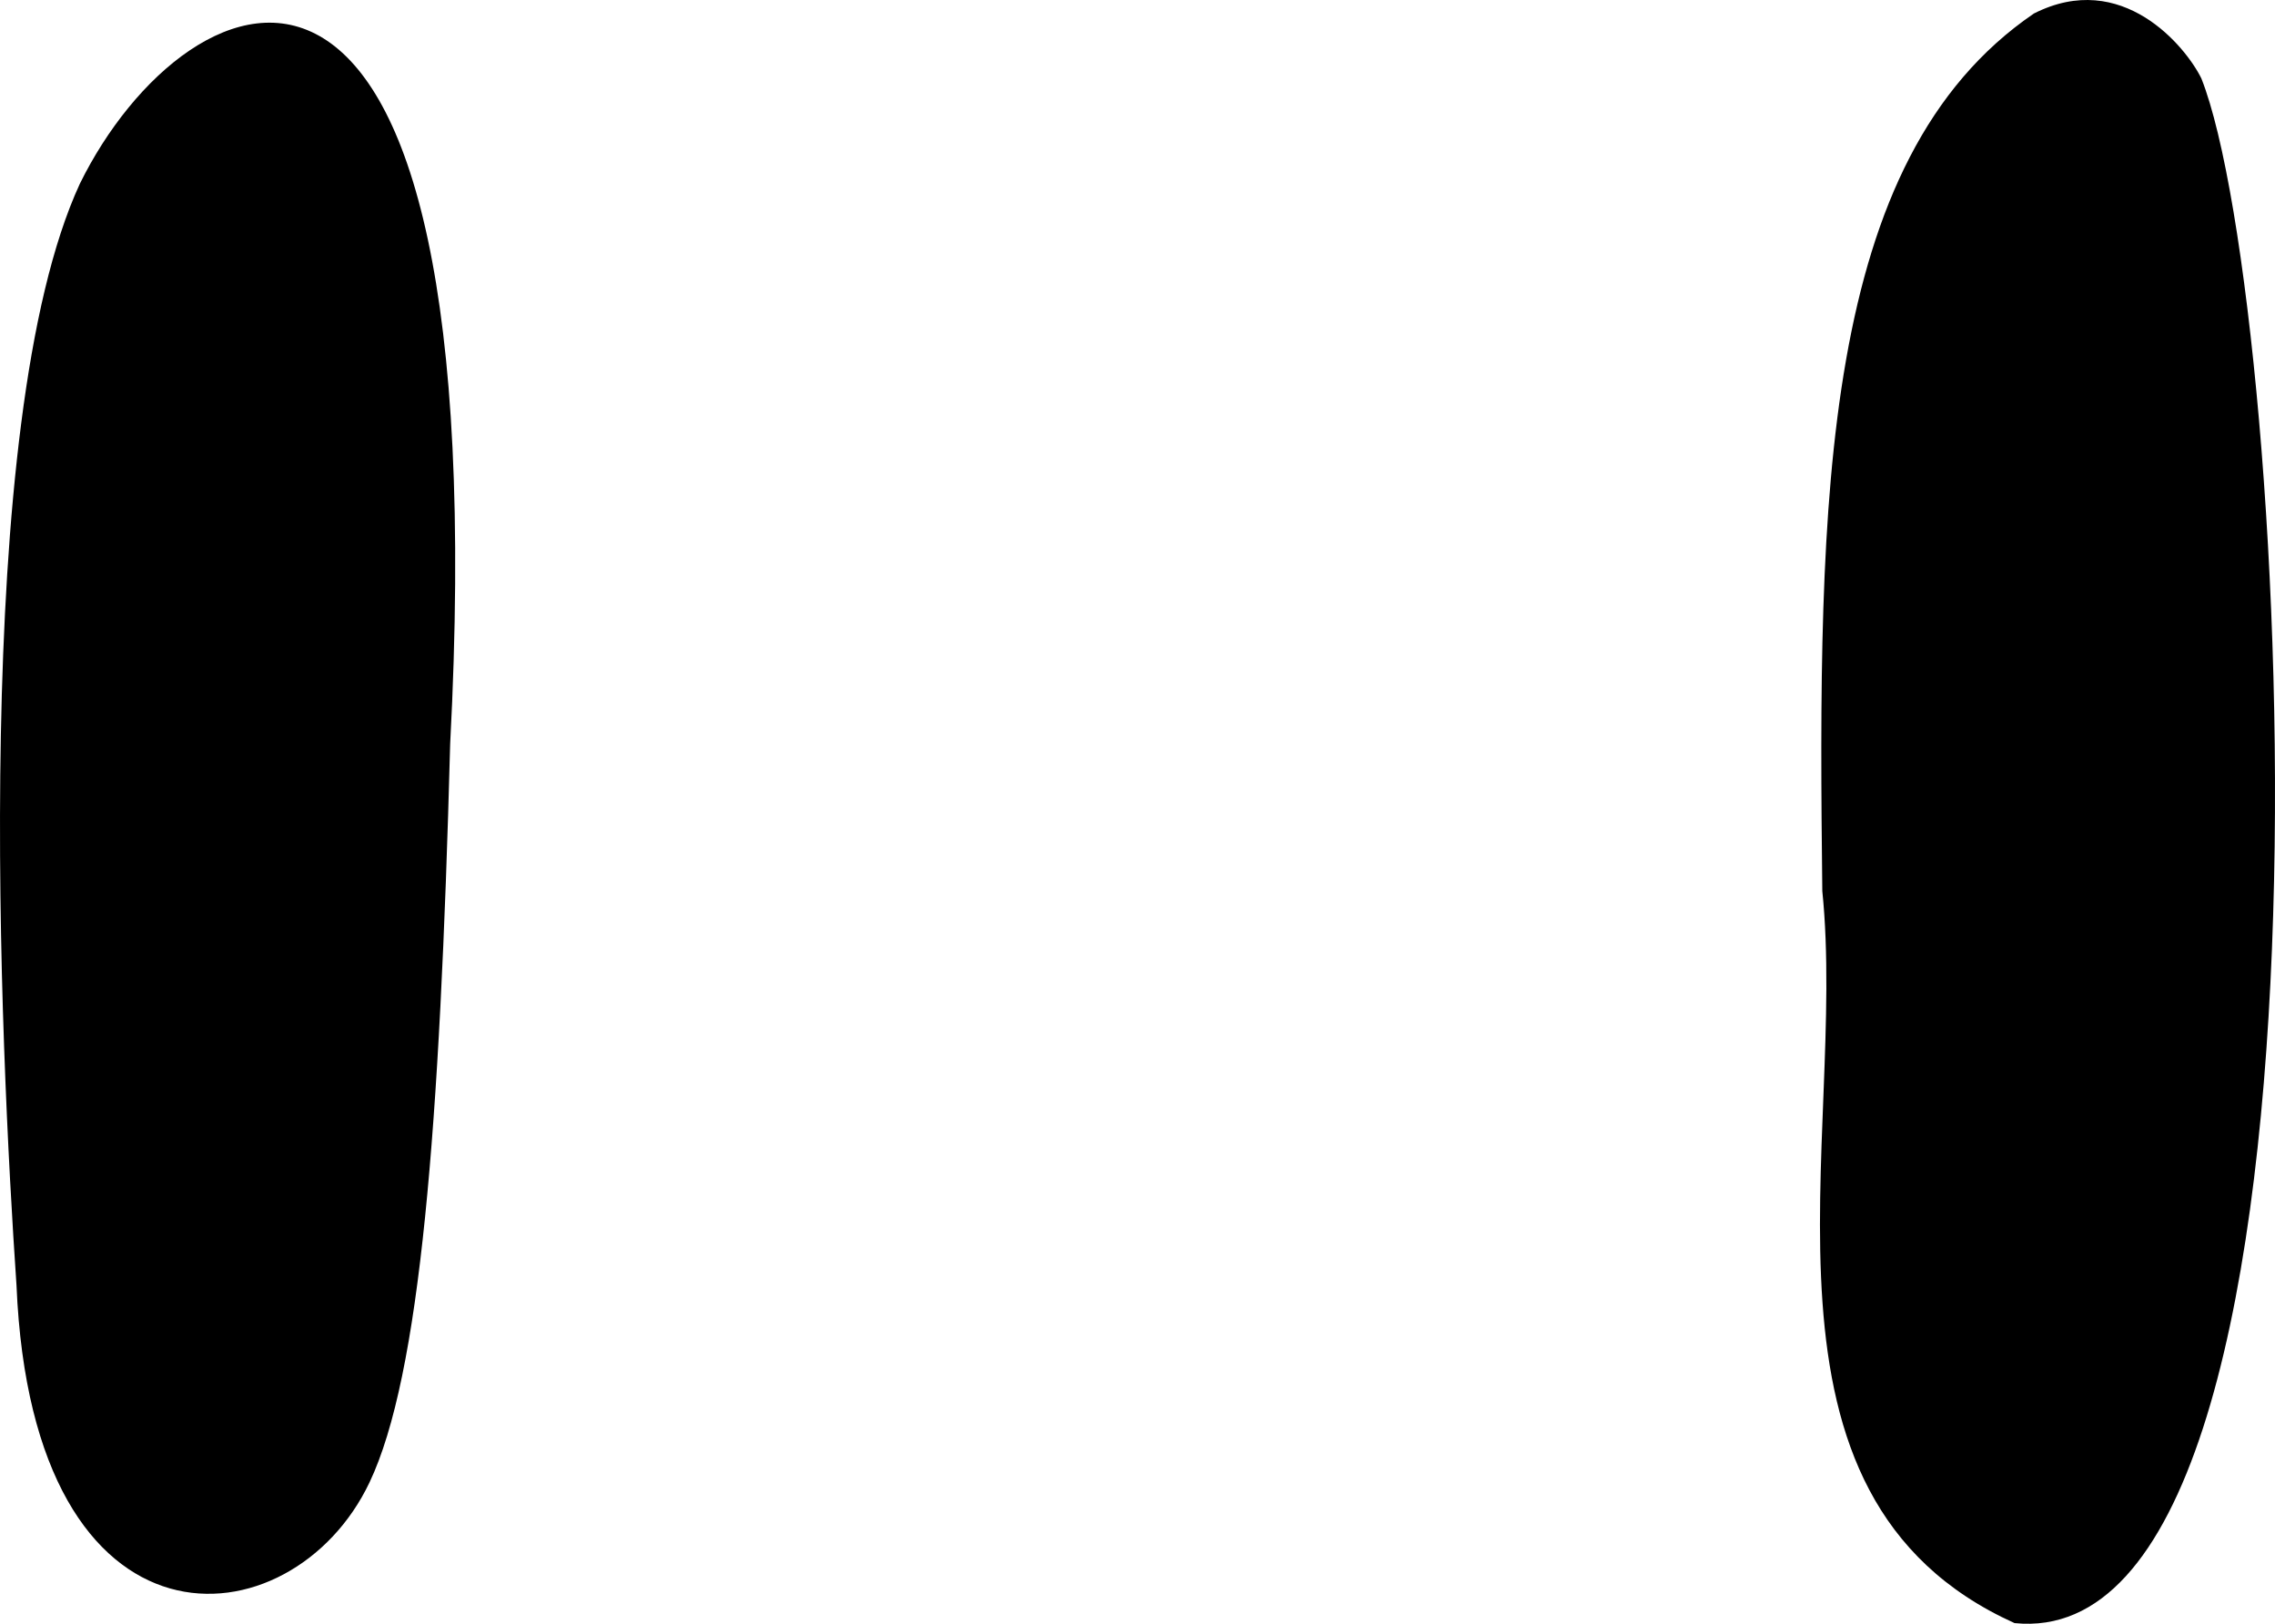
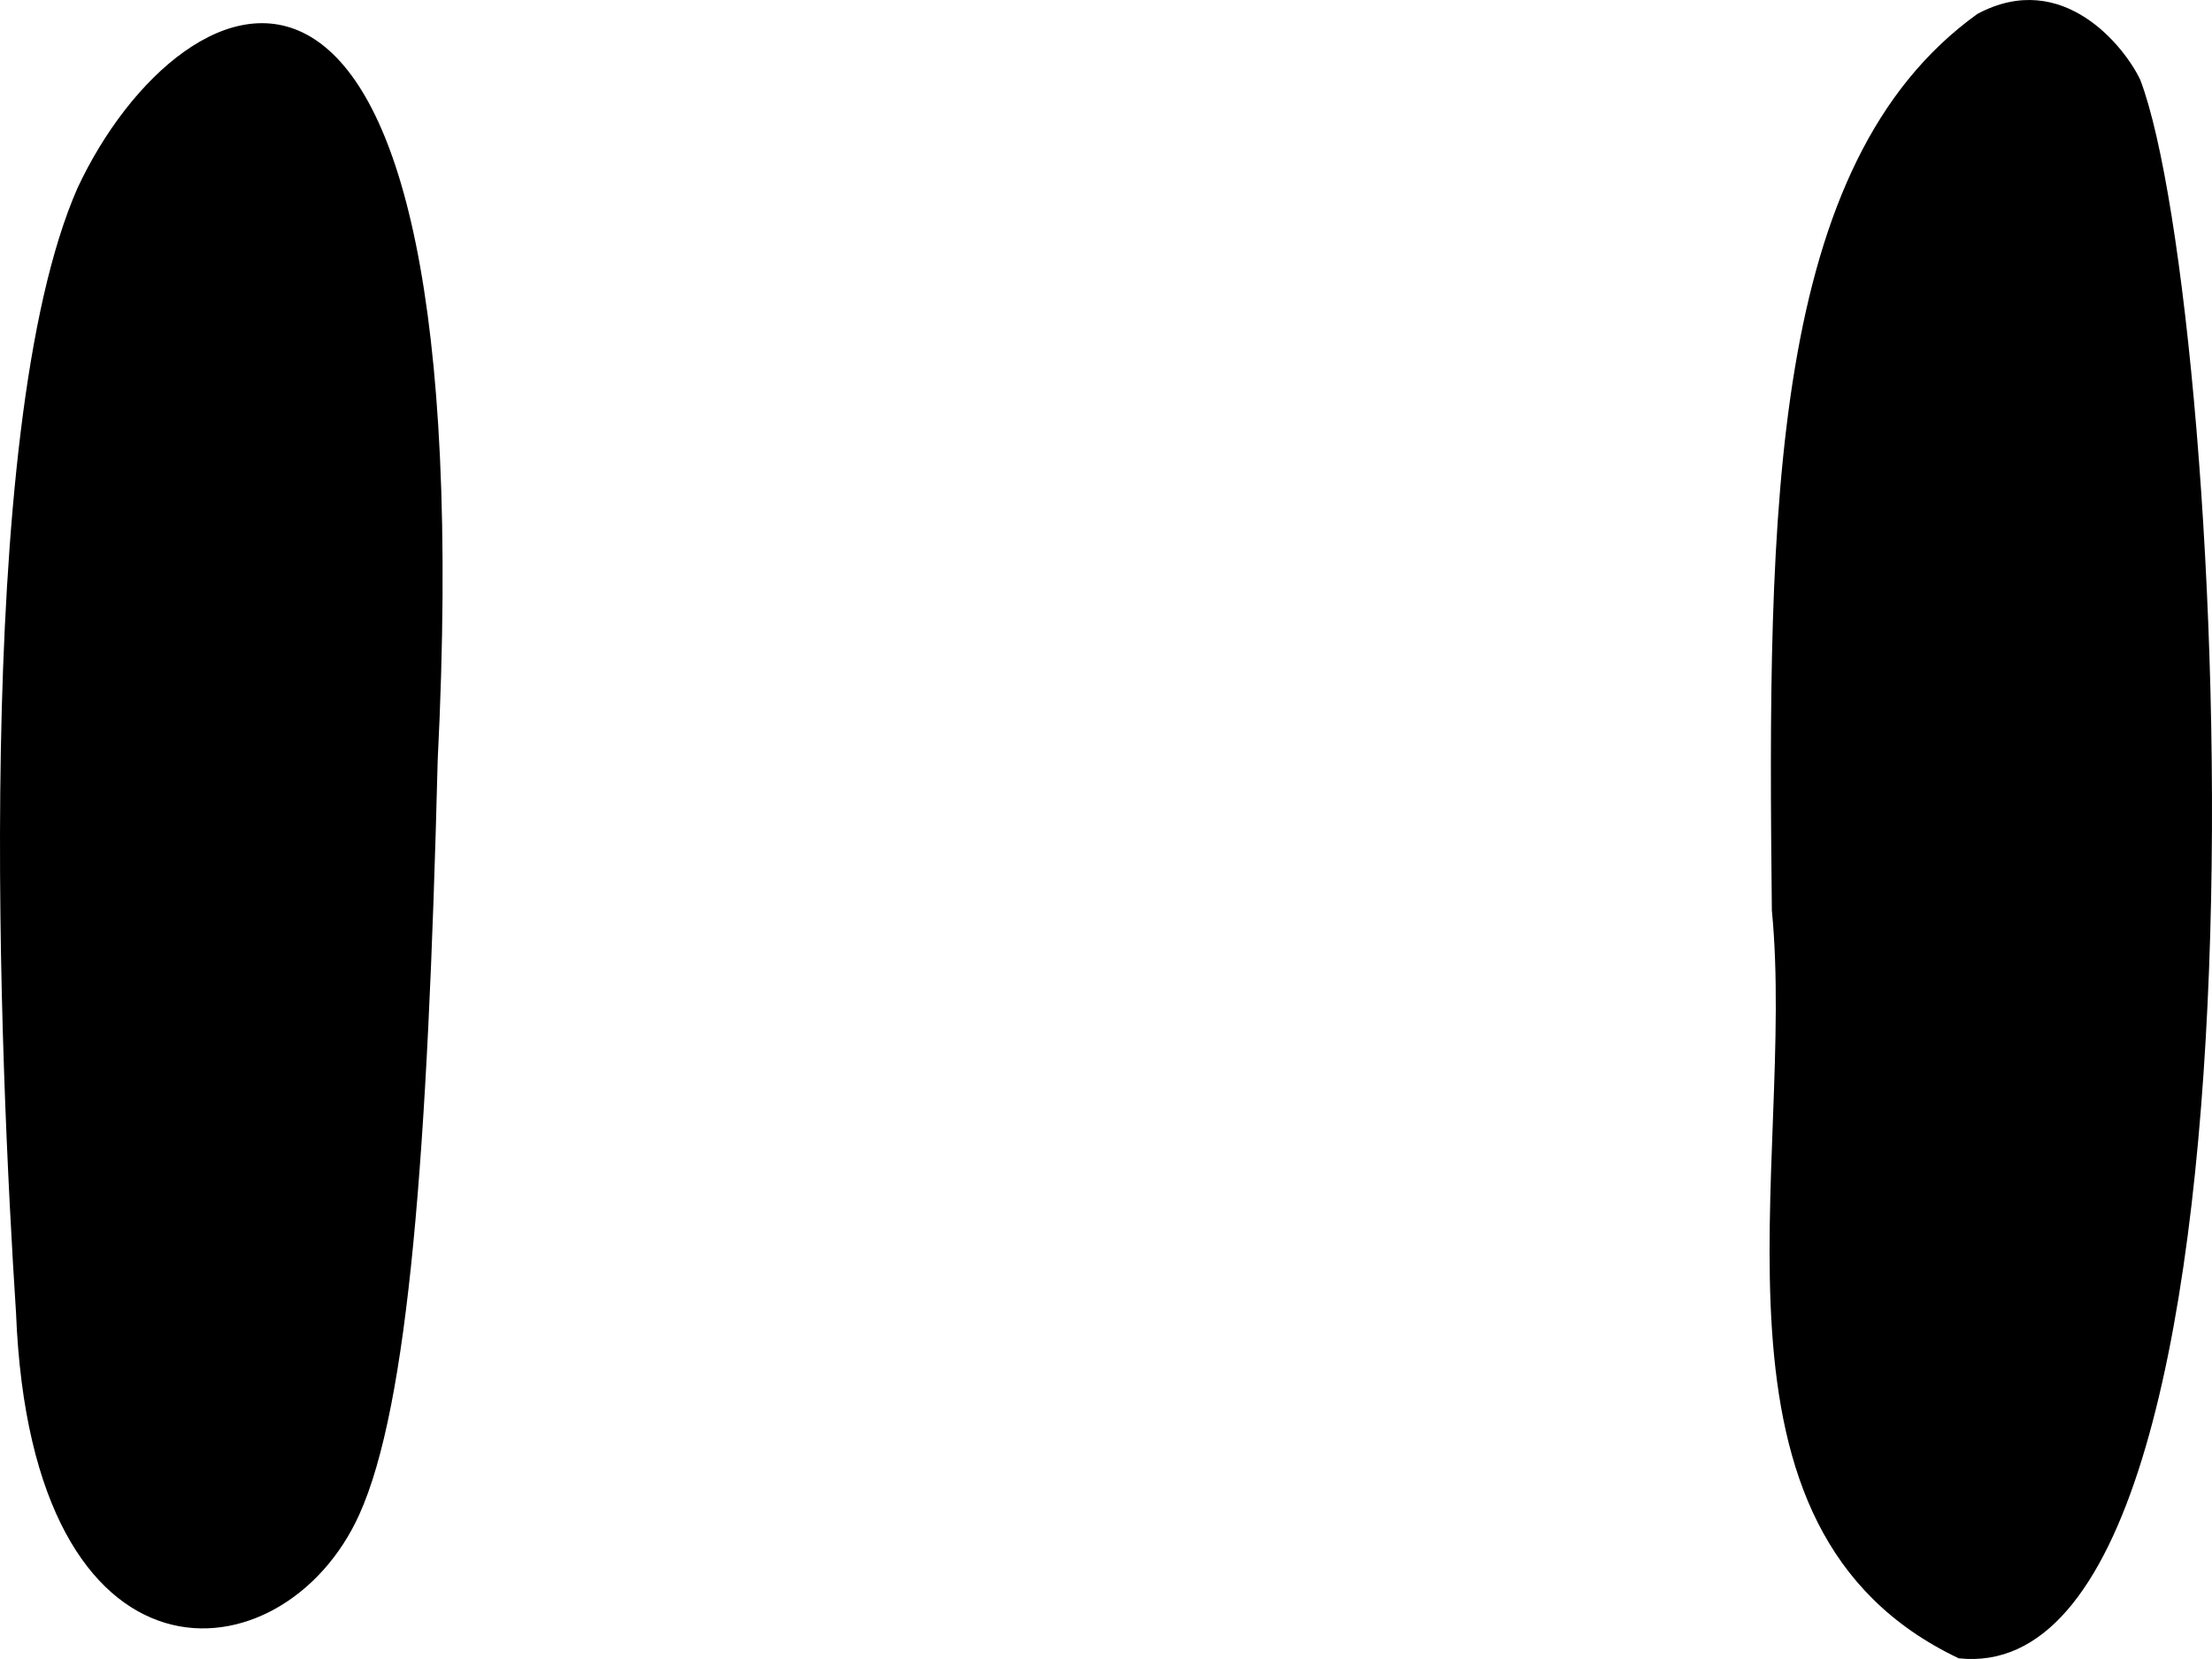
- <svg xmlns="http://www.w3.org/2000/svg" width="160.282" height="114.425" viewBox="0 0 160.282 114.425" xml:space="preserve" version="1.1" id="svg1">
+ <svg xmlns="http://www.w3.org/2000/svg" width="160" height="120" viewBox="0 0 160 120" version="1.1" id="svg1" xml:space="preserve">
  <defs id="defs1" />
-   <path id="eyes" style="display:inline;fill:#000000;fill-opacity:1;stroke:none;stroke-width:7.166;stroke-dasharray:none;stroke-opacity:1" d="M 143.296,0.952 C 128.213,11.249 128.069,35.059 128.388,62.79 c 1.799,17.499 -6.277,42.639 13.544,51.588 24.45,2.478 19.524,-92.826 13.161,-108.854 -1.102,-2.243 -5.592,-7.719 -11.797,-4.572 M 5.619,12.964 C -2.12,29.728 0.02,73.821 1.163,90.587 2.291,117.525 20.574,115.95 26.032,104.467 29.611,96.938 30.999,79.482 31.716,52.419 35.116,-12.17 13.178,-2.433 5.618,12.964" />
+   <path style="display:inline;fill:#000000;fill-opacity:1;stroke:none;stroke-width:7.332;stroke-dasharray:none;stroke-opacity:1" d="M 143.043,0.998 C 127.988,11.797 127.845,36.768 128.163,65.849 c 1.794,18.352 -6.266,44.717 13.52,54.102 24.405,2.598 19.488,-97.348 13.137,-114.158 -1.1,-2.352 -5.583,-8.095 -11.776,-4.794 z" id="path14" />
+   <path style="display:inline;fill:#000000;fill-opacity:1;stroke:none;stroke-width:7.332;stroke-dasharray:none;stroke-opacity:1" d="M 5.609,13.595 C -2.117,31.177 0.02,77.418 1.161,95 2.287,123.251 20.539,121.599 25.986,109.557 29.558,101.662 30.944,83.355 31.66,54.974 35.054,-12.763 13.155,-2.551 5.609,13.595 Z" id="path13" />
</svg>
